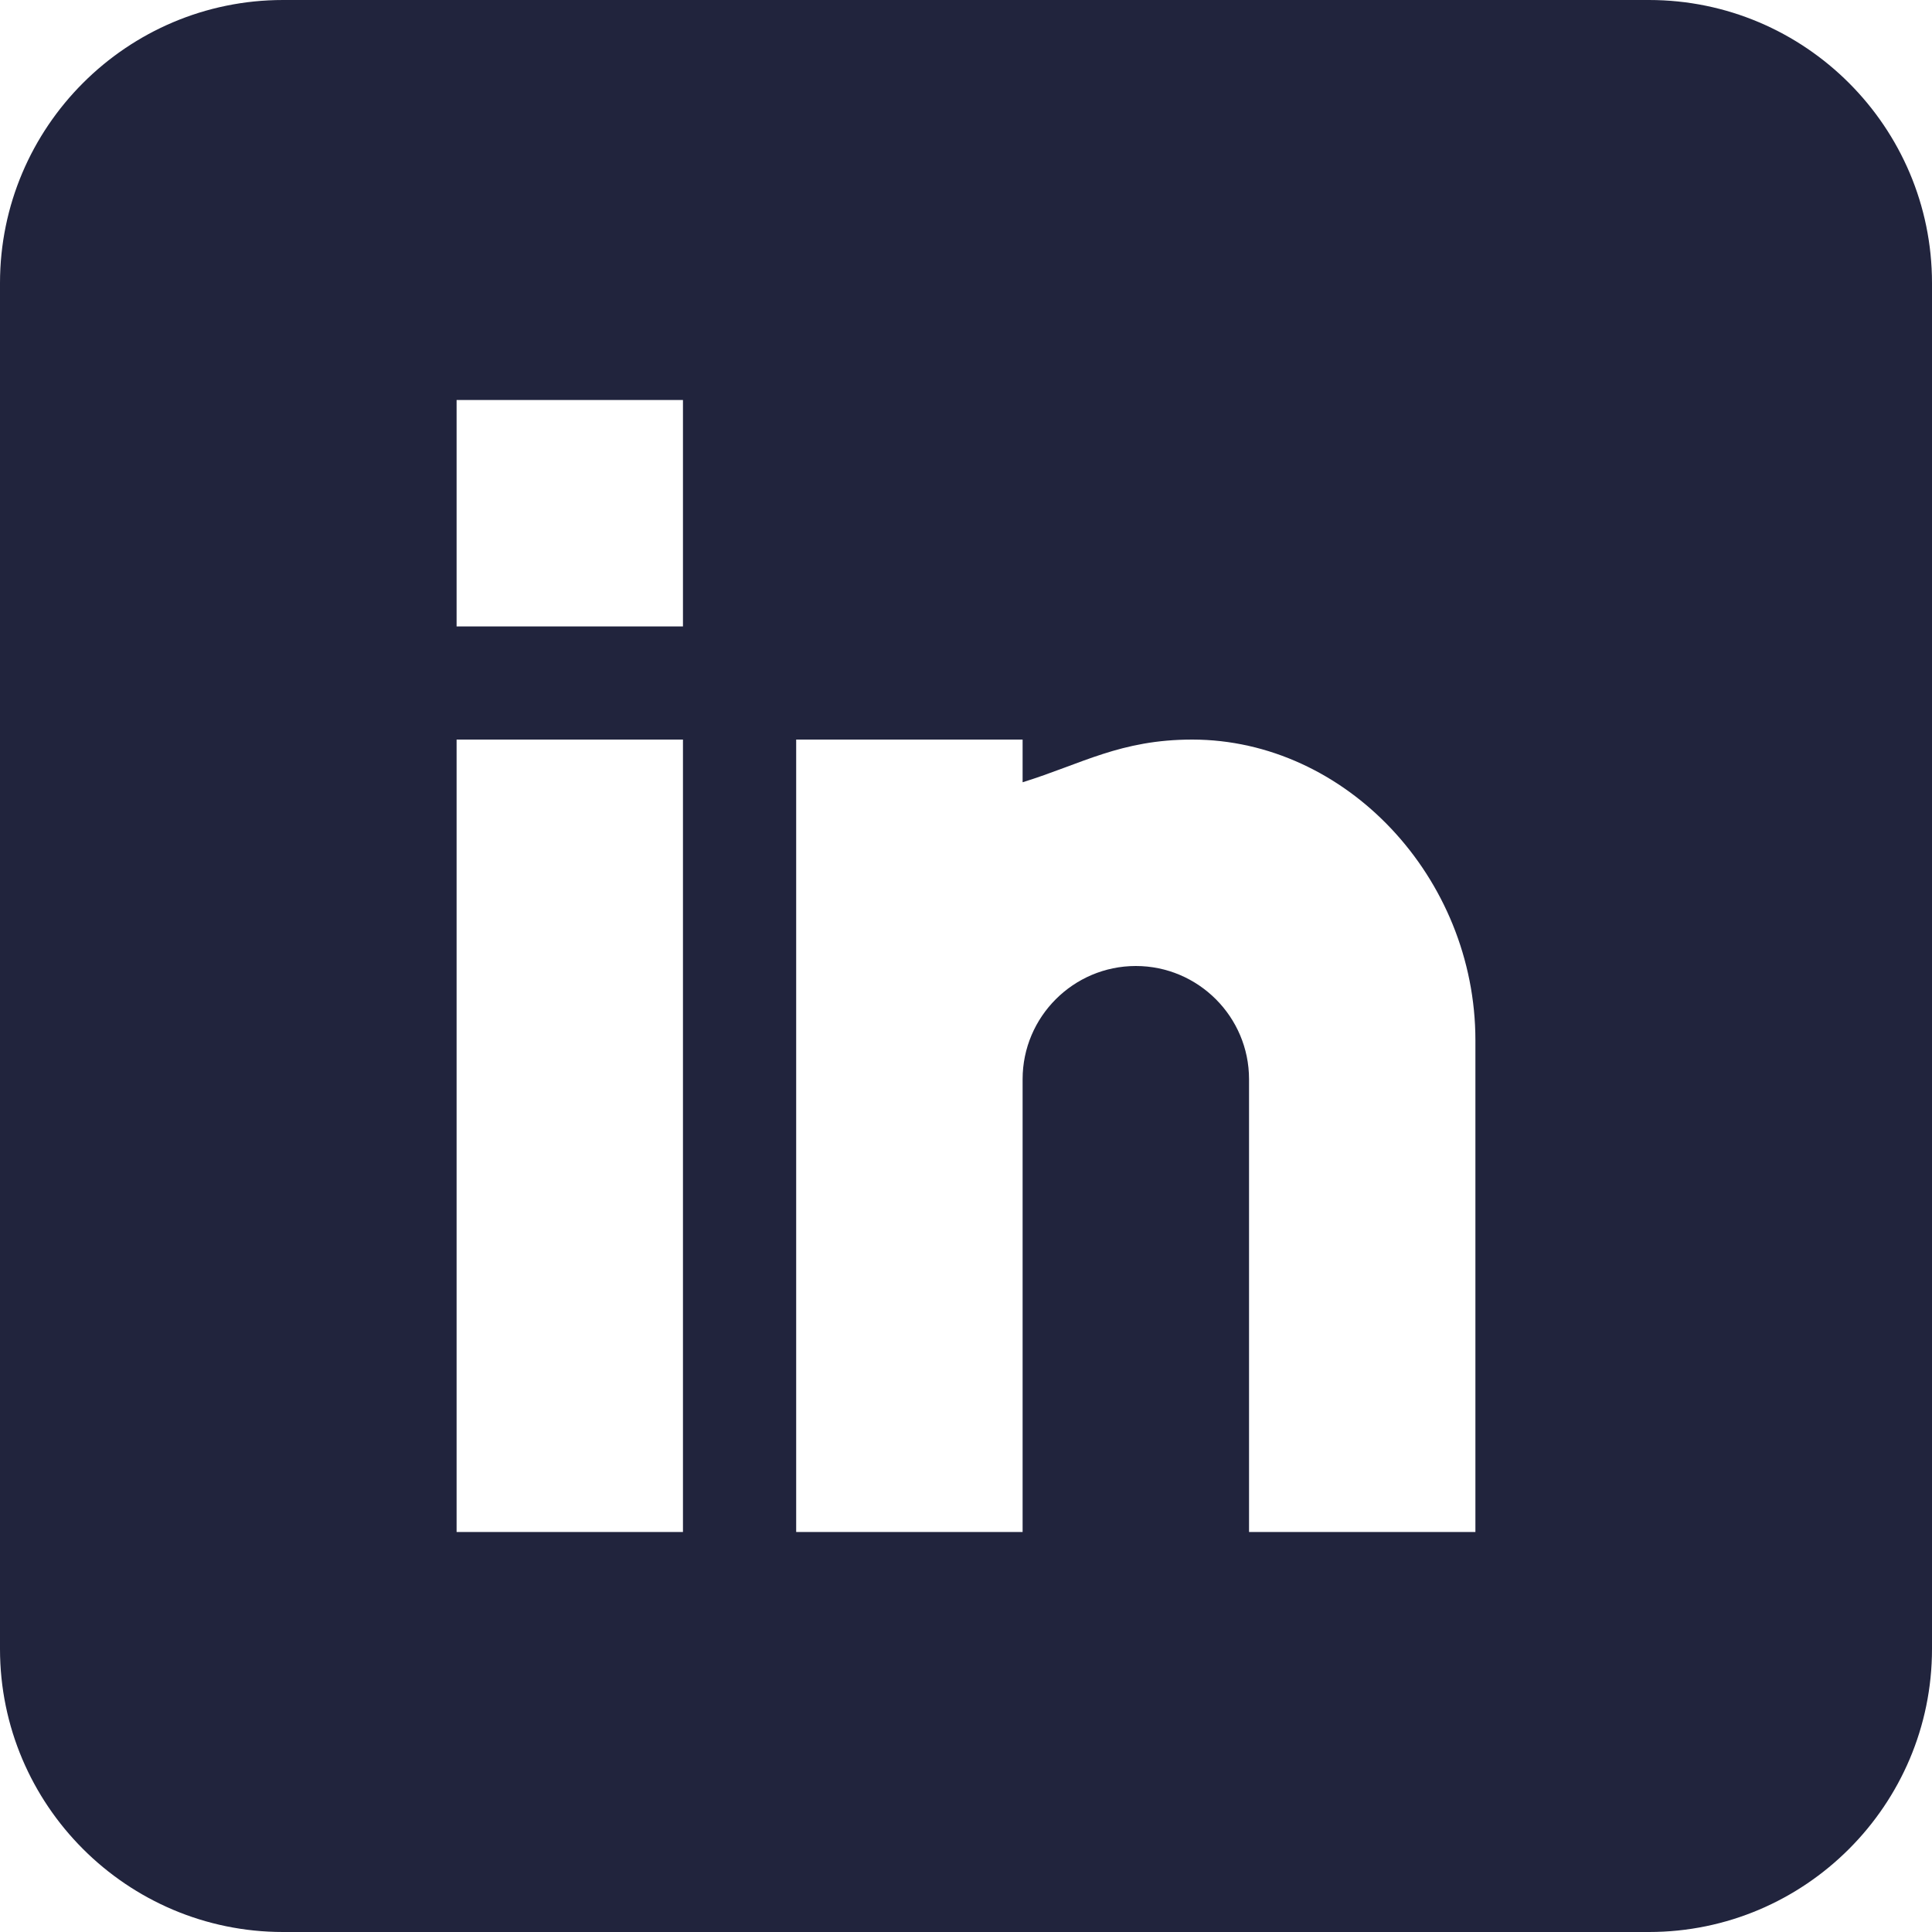
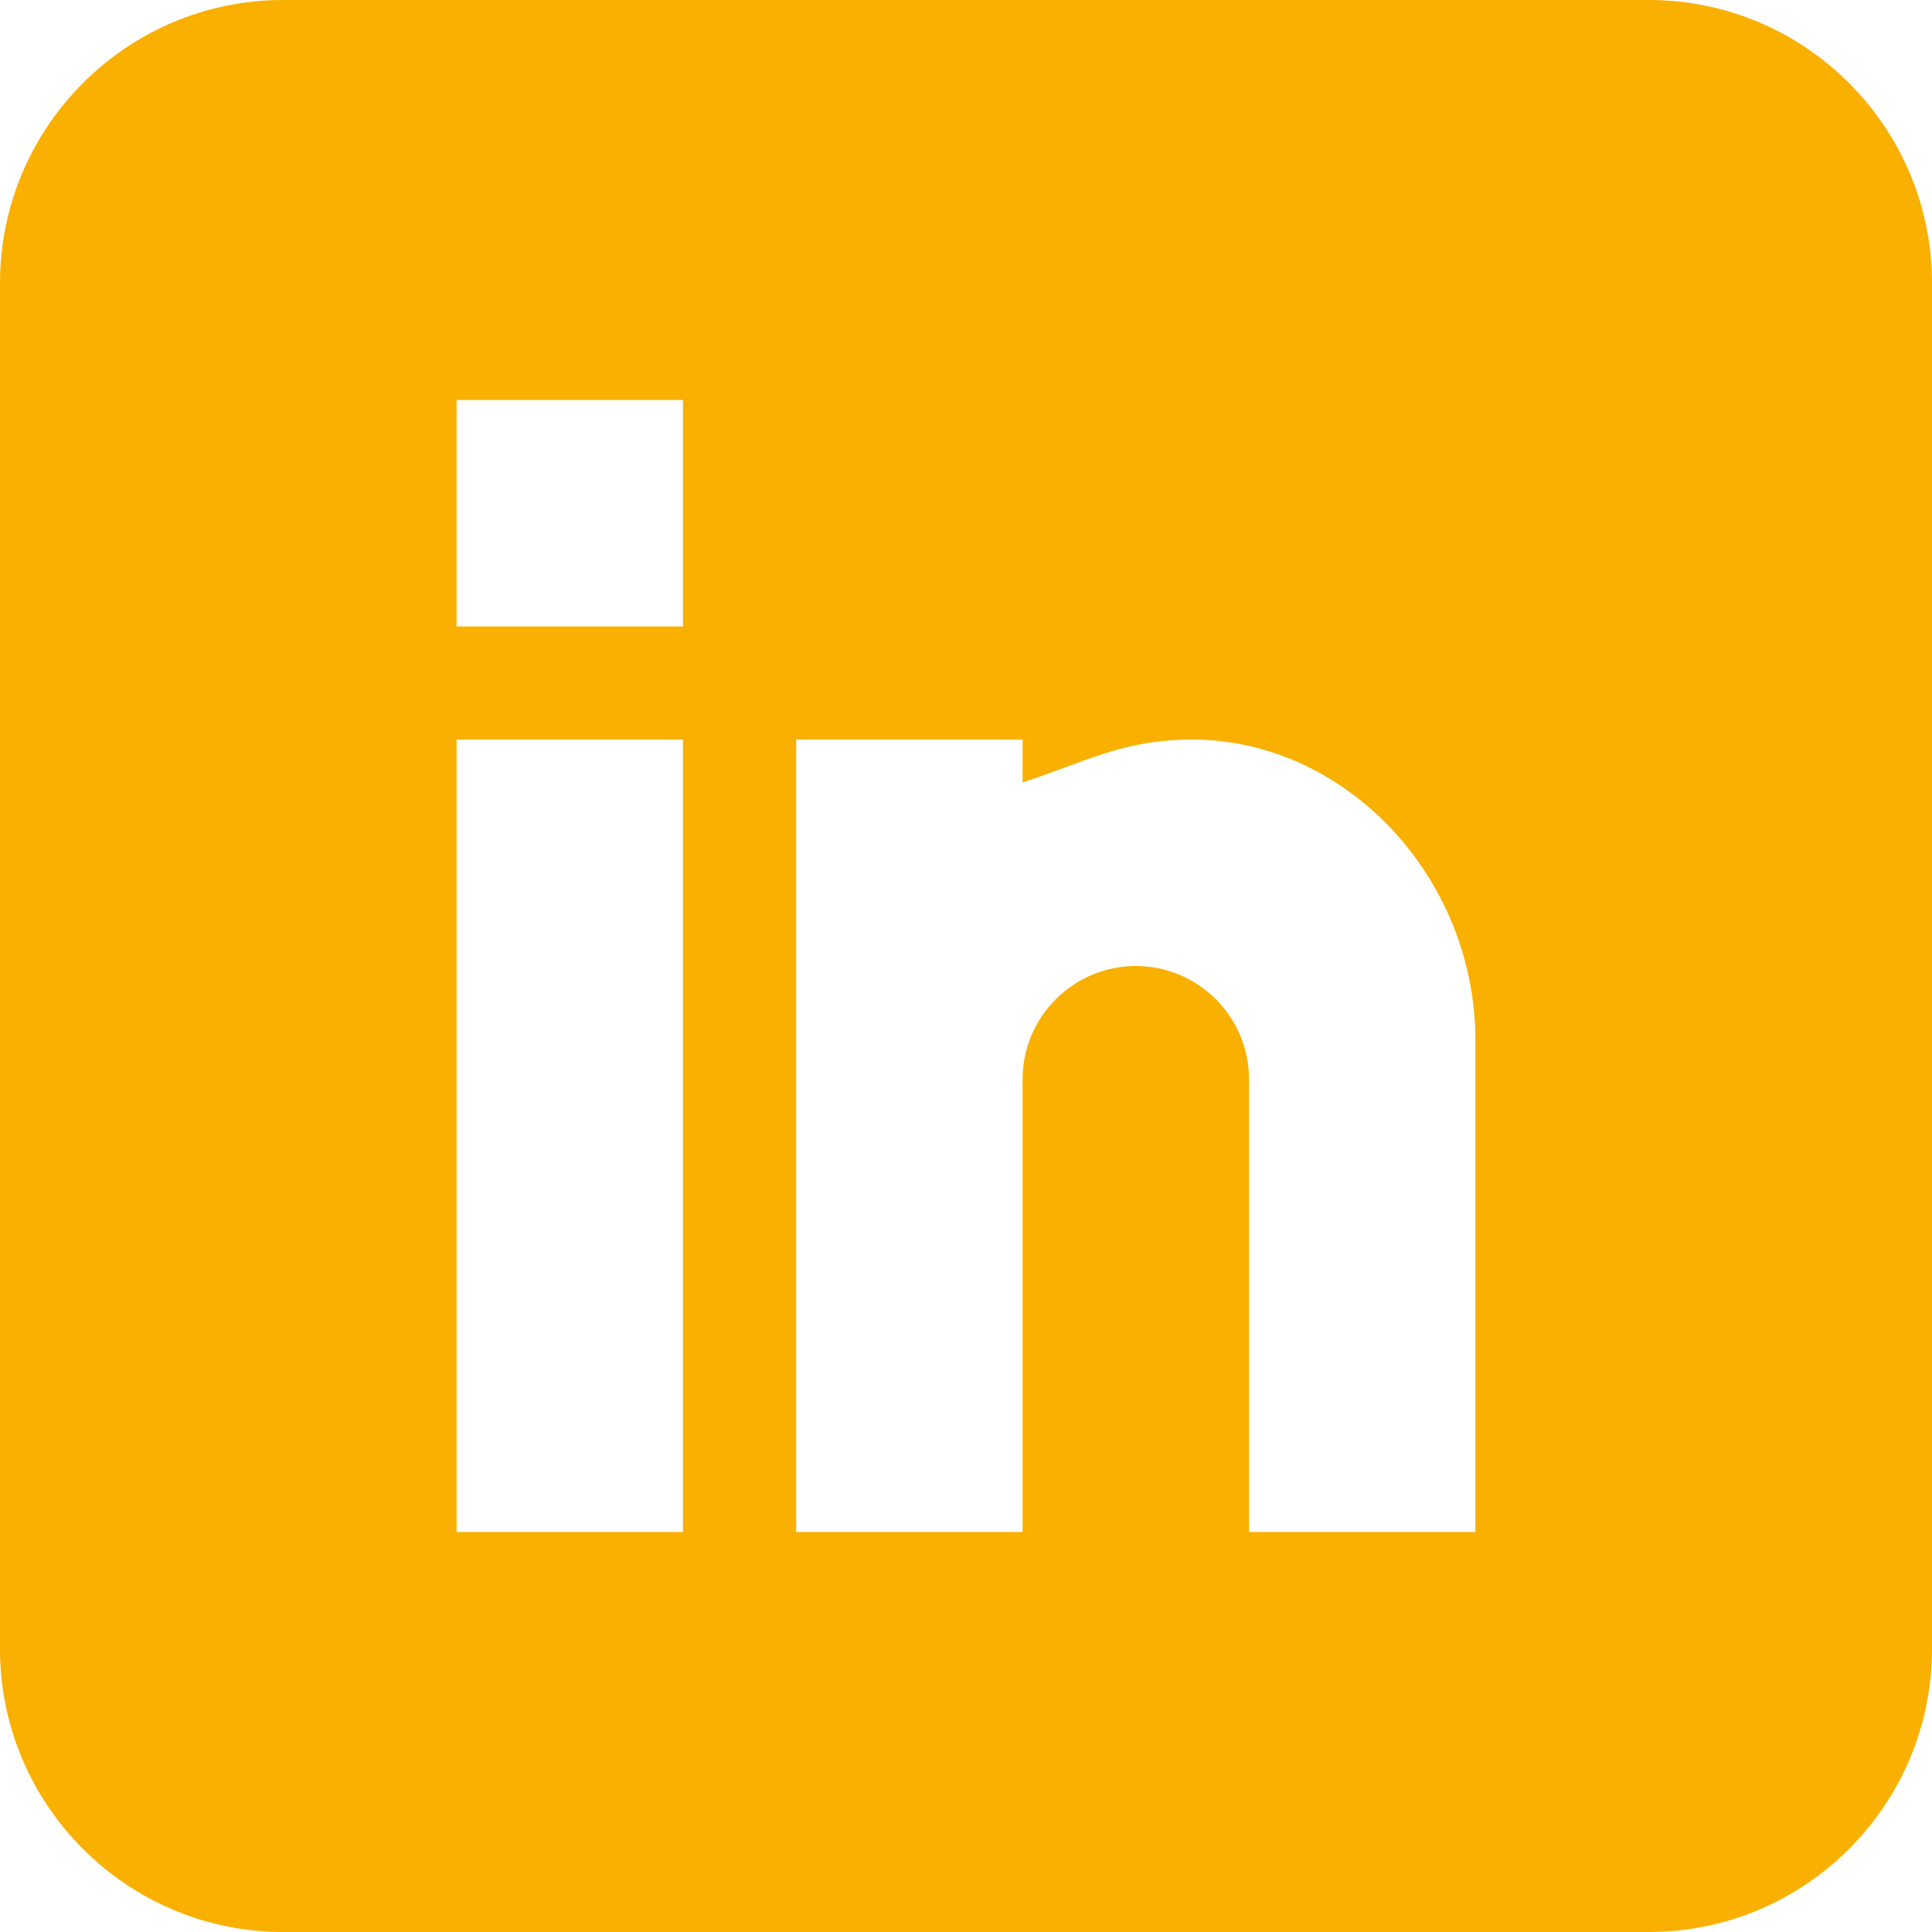
<svg xmlns="http://www.w3.org/2000/svg" width="30" height="30" viewBox="0 0 30 30" fill="none">
-   <path d="M25.605 0H4.395C1.972 0 0 1.972 0 4.395V25.605C0 28.028 1.972 30 4.395 30H25.605C28.028 30 30 28.028 30 25.605V4.395C30 1.972 28.028 0 25.605 0ZM10.605 23.789H7.09V11.484H10.605V23.789ZM10.605 9.727H7.09V6.211H10.605V9.727ZM22.91 23.789H19.395V16.758C19.395 15.789 18.606 15 17.637 15C16.668 15 15.879 15.789 15.879 16.758V23.789H12.363V11.484H15.879V12.147C16.8 11.861 17.398 11.484 18.516 11.484C20.9 11.487 22.91 13.626 22.91 16.154V23.789Z" fill="#21243D" />
+   <path d="M25.605 0H4.395C1.972 0 0 1.972 0 4.395V25.605C0 28.028 1.972 30 4.395 30H25.605C28.028 30 30 28.028 30 25.605V4.395C30 1.972 28.028 0 25.605 0ZM10.605 23.789H7.09V11.484H10.605V23.789ZM10.605 9.727H7.09V6.211H10.605V9.727ZM22.91 23.789H19.395V16.758C19.395 15.789 18.606 15 17.637 15C16.668 15 15.879 15.789 15.879 16.758V23.789H12.363V11.484H15.879V12.147C16.8 11.861 17.398 11.484 18.516 11.484C20.9 11.487 22.91 13.626 22.91 16.154V23.789Z" fill="#F9B000" />
</svg>
